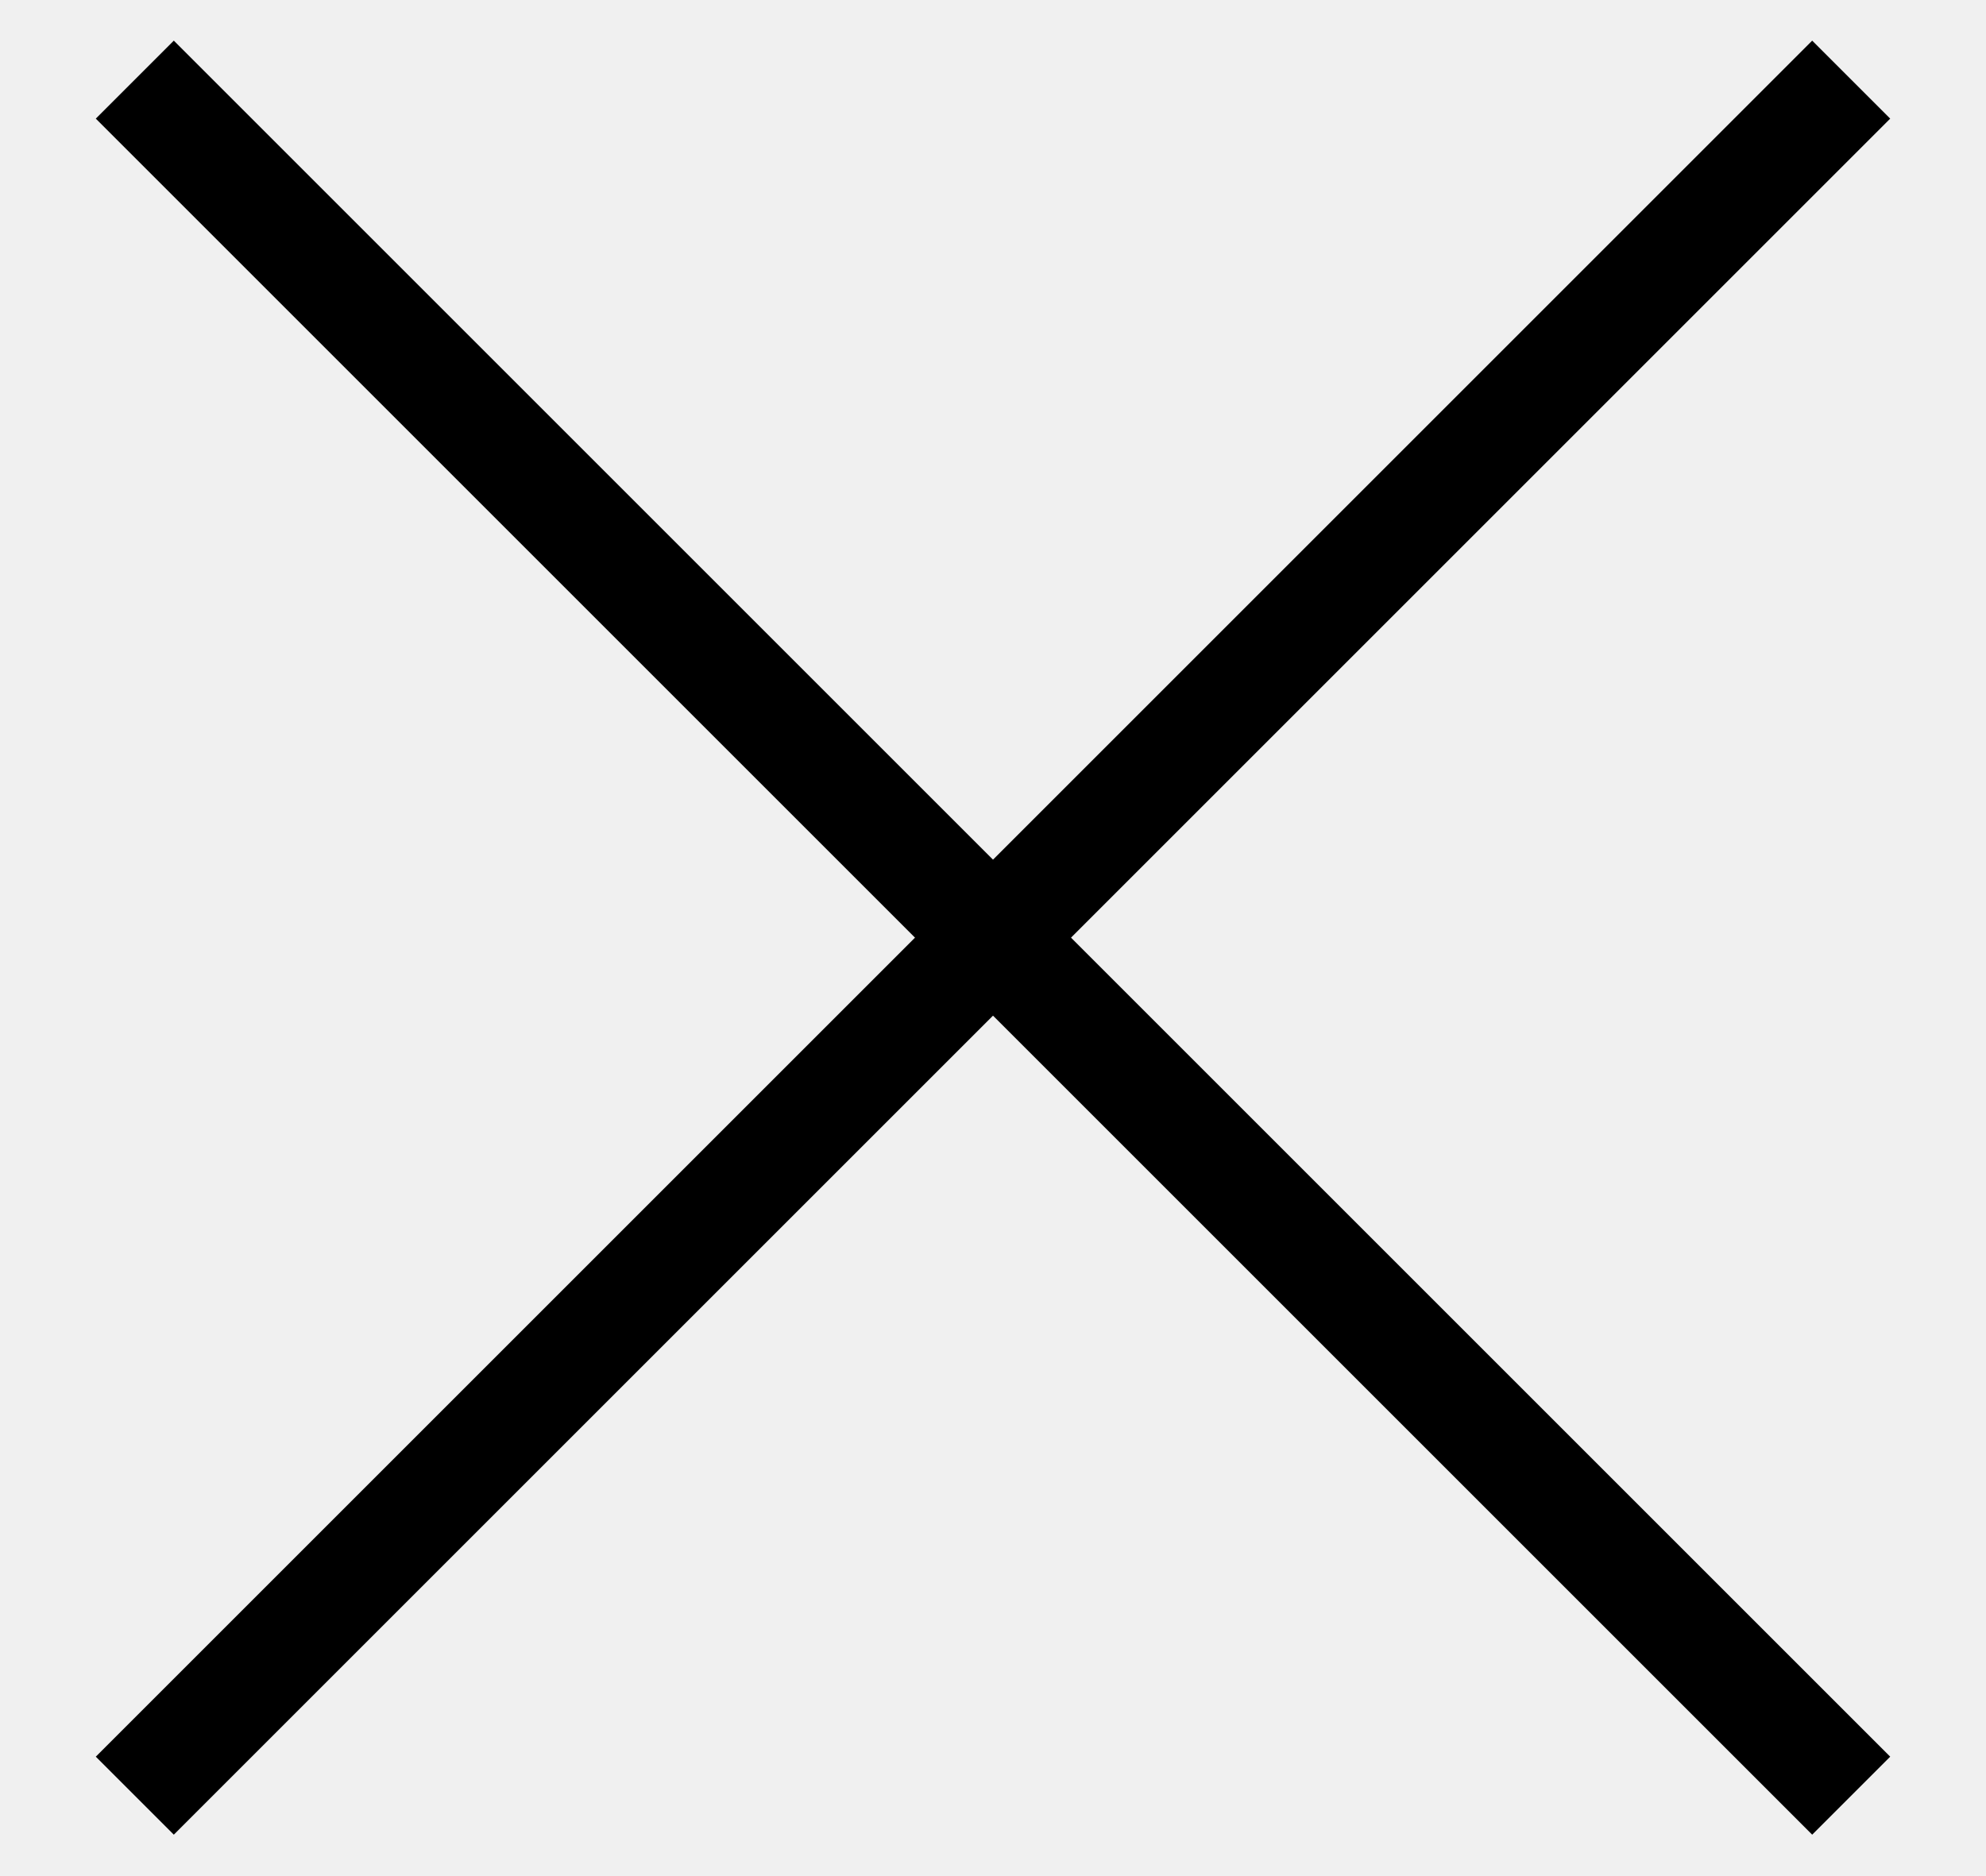
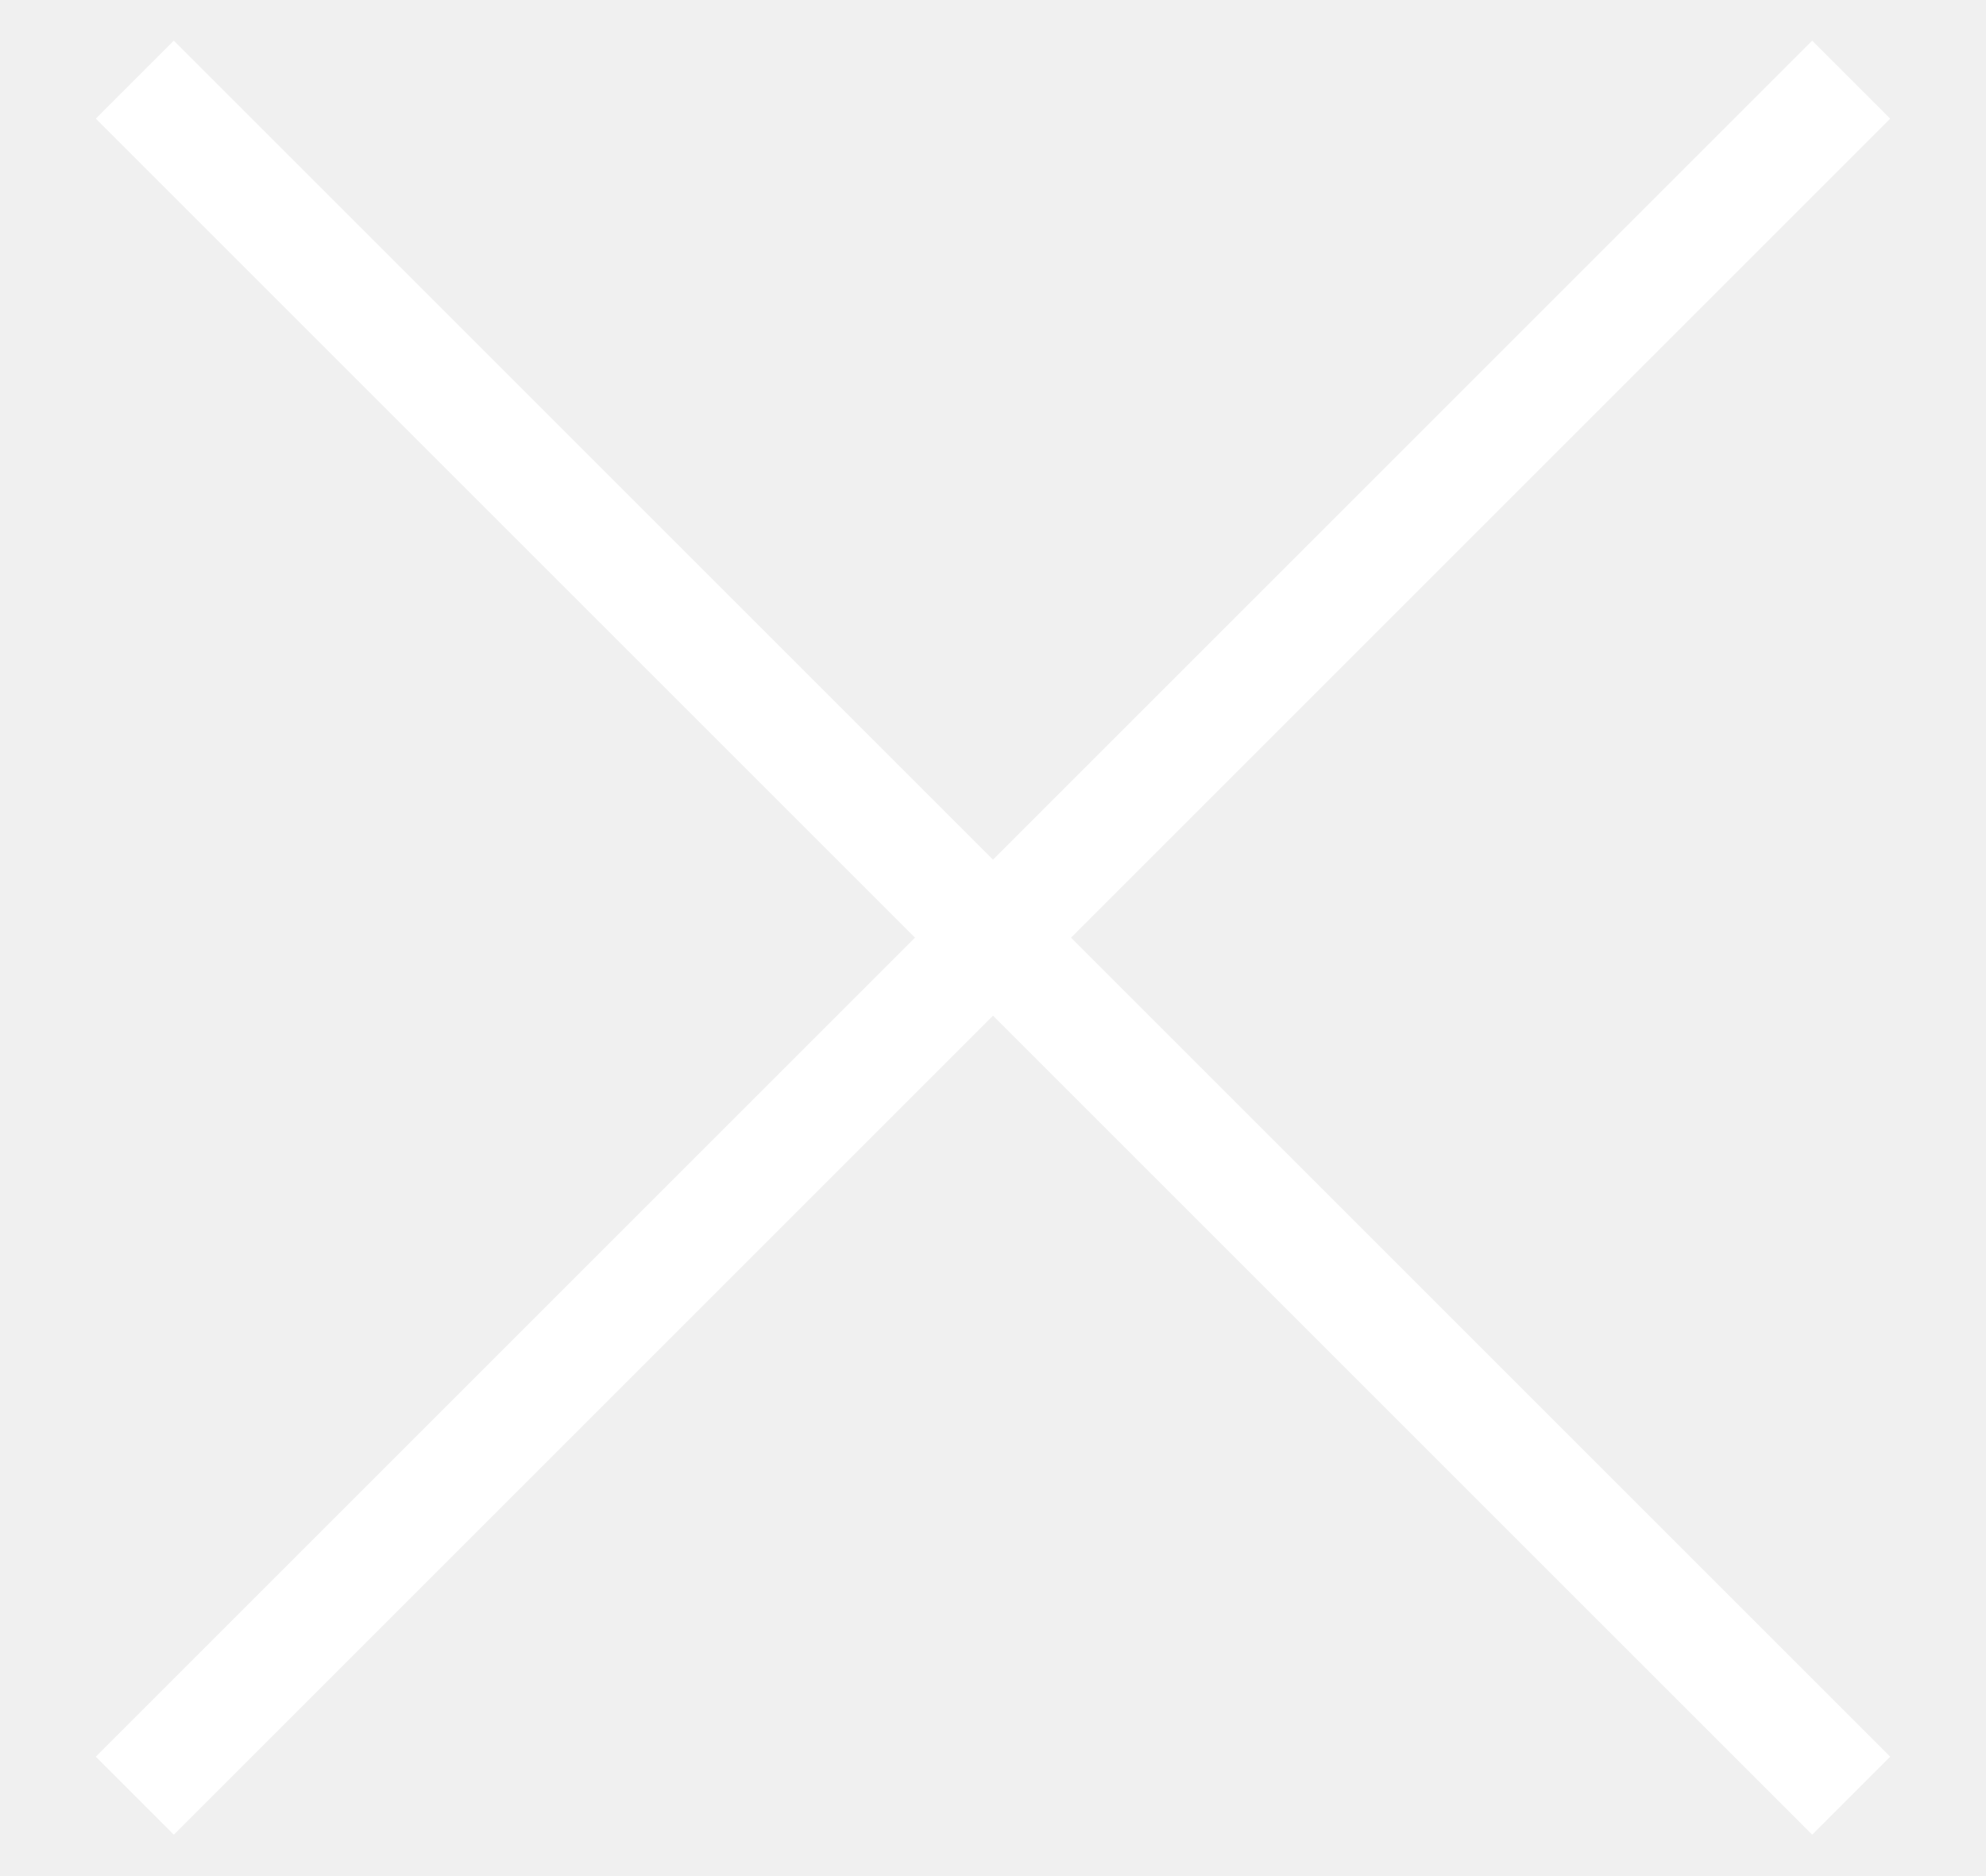
<svg xmlns="http://www.w3.org/2000/svg" width="18" height="17" viewBox="0 0 18 17">
  <g fill-rule="evenodd">
-     <path d="M-2 8L20 8 20 9 -2 9z" transform="rotate(-45 9 8.5)" />
-     <path d="M-2 8L20 8 20 9 -2 9z" transform="rotate(45 9 8.5)" />
+     <path d="M-2 8L20 8 20 9 -2 9z" transform="rotate(-45 9 8.5)" fill="#ffffff" />
+     <path d="M-2 8L20 8 20 9 -2 9z" transform="rotate(45 9 8.5)" fill="#ffffff" />
  </g>
</svg>
